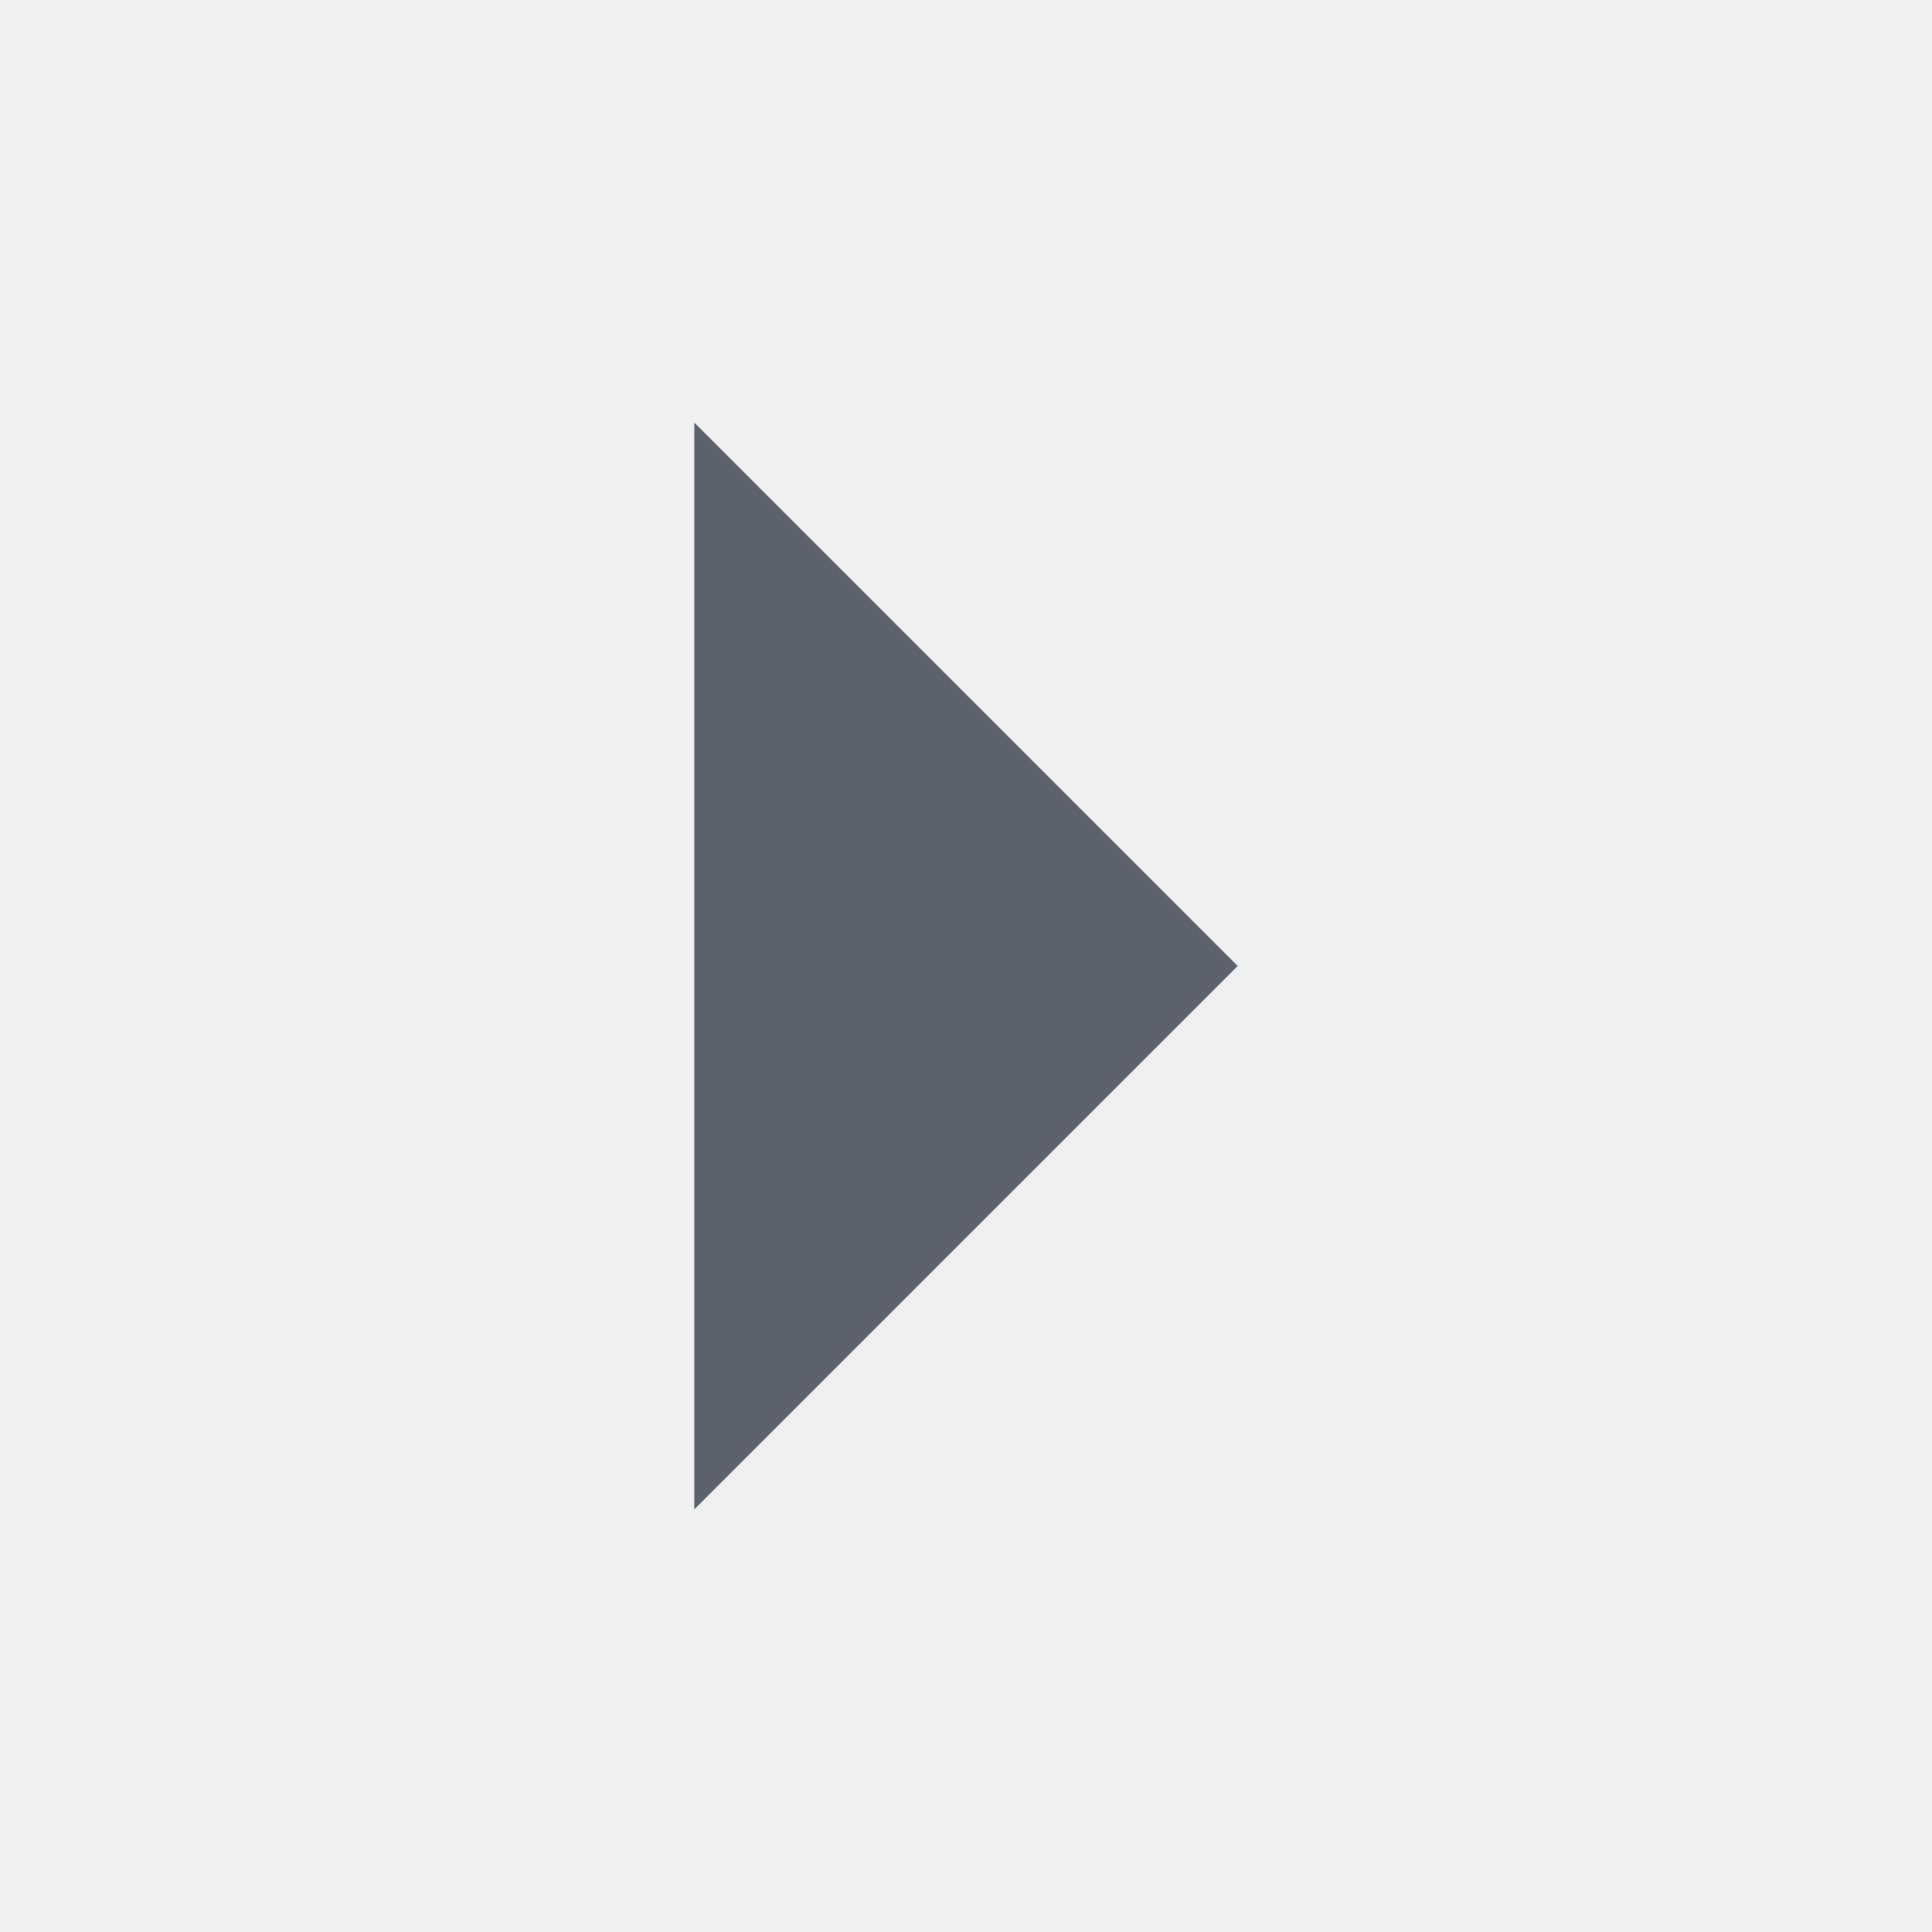
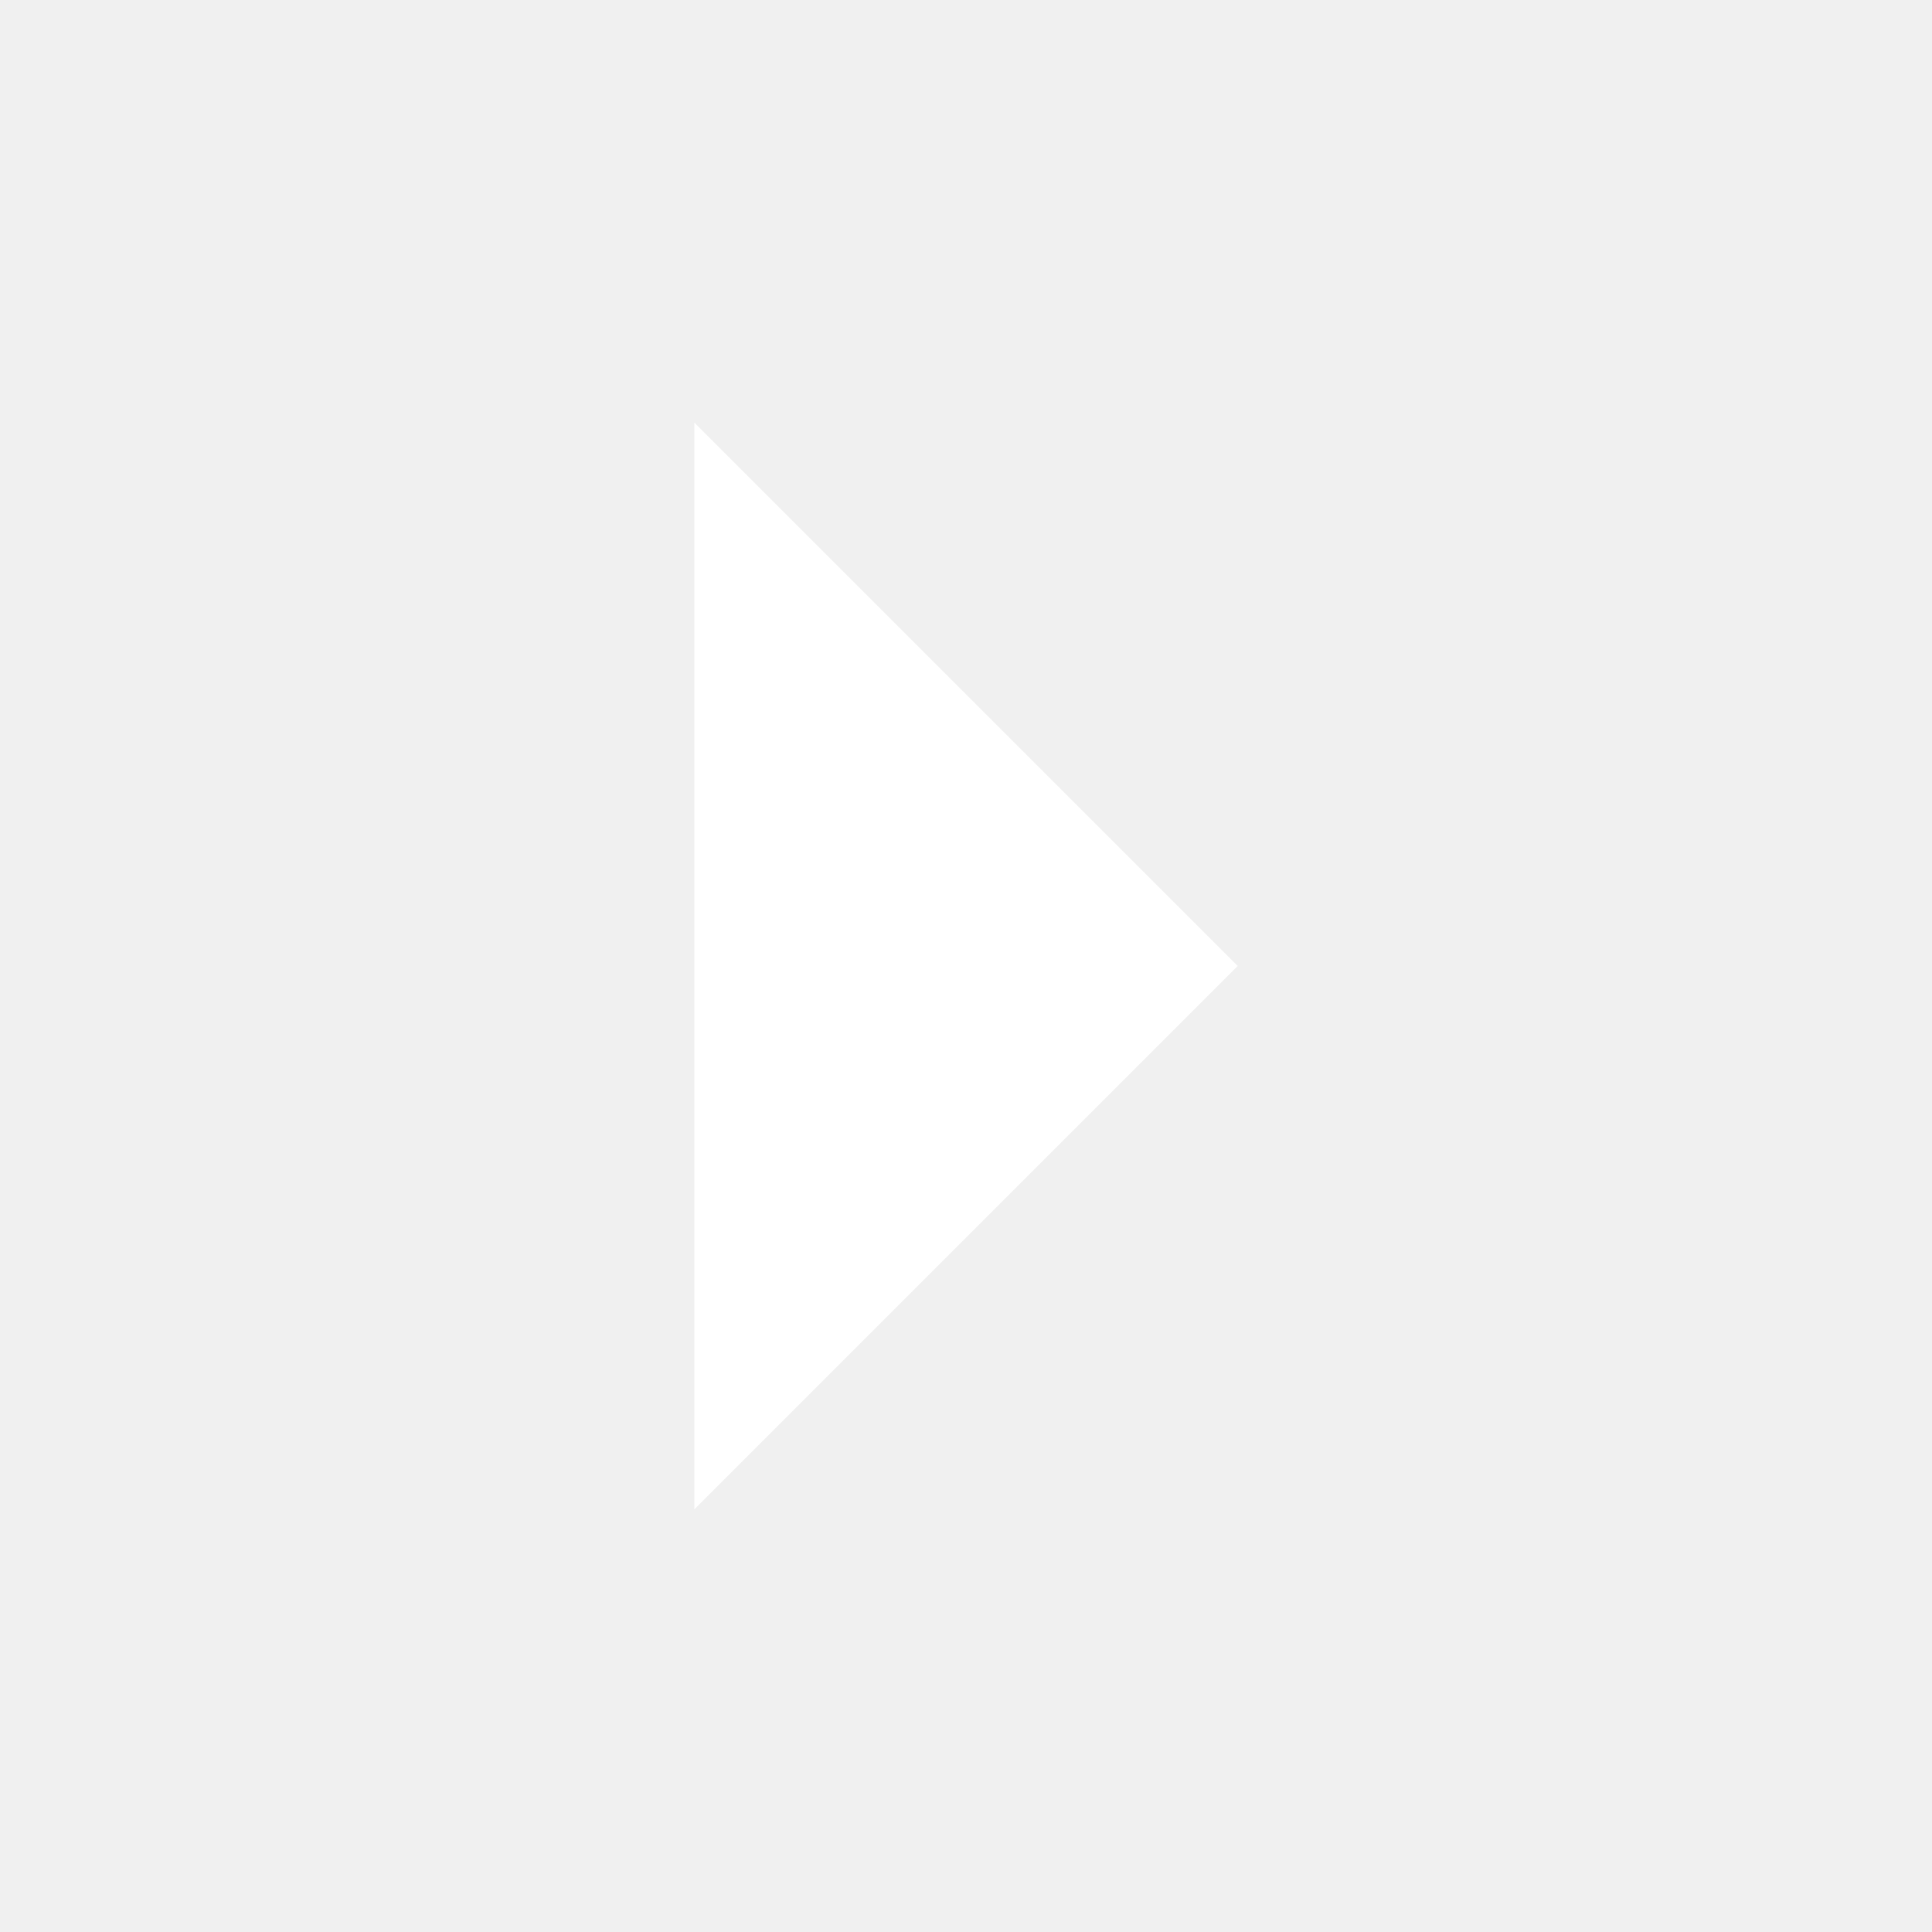
<svg xmlns="http://www.w3.org/2000/svg" width="64" height="64" version="1.1" viewBox="0 0 64 64">
  <g transform="matrix(1.285714,0,0,1.285714,-9.142858,-1279.894)">
-     <path style="fill:#5c616c;fill-rule:evenodd" d="m 39,1020.362 -14,-14 v 28 z" />
+     <path style="fill:#fff;fill-rule:evenodd" d="m 39,1020.362 -14,-14 v 28 z" />
  </g>
</svg>
